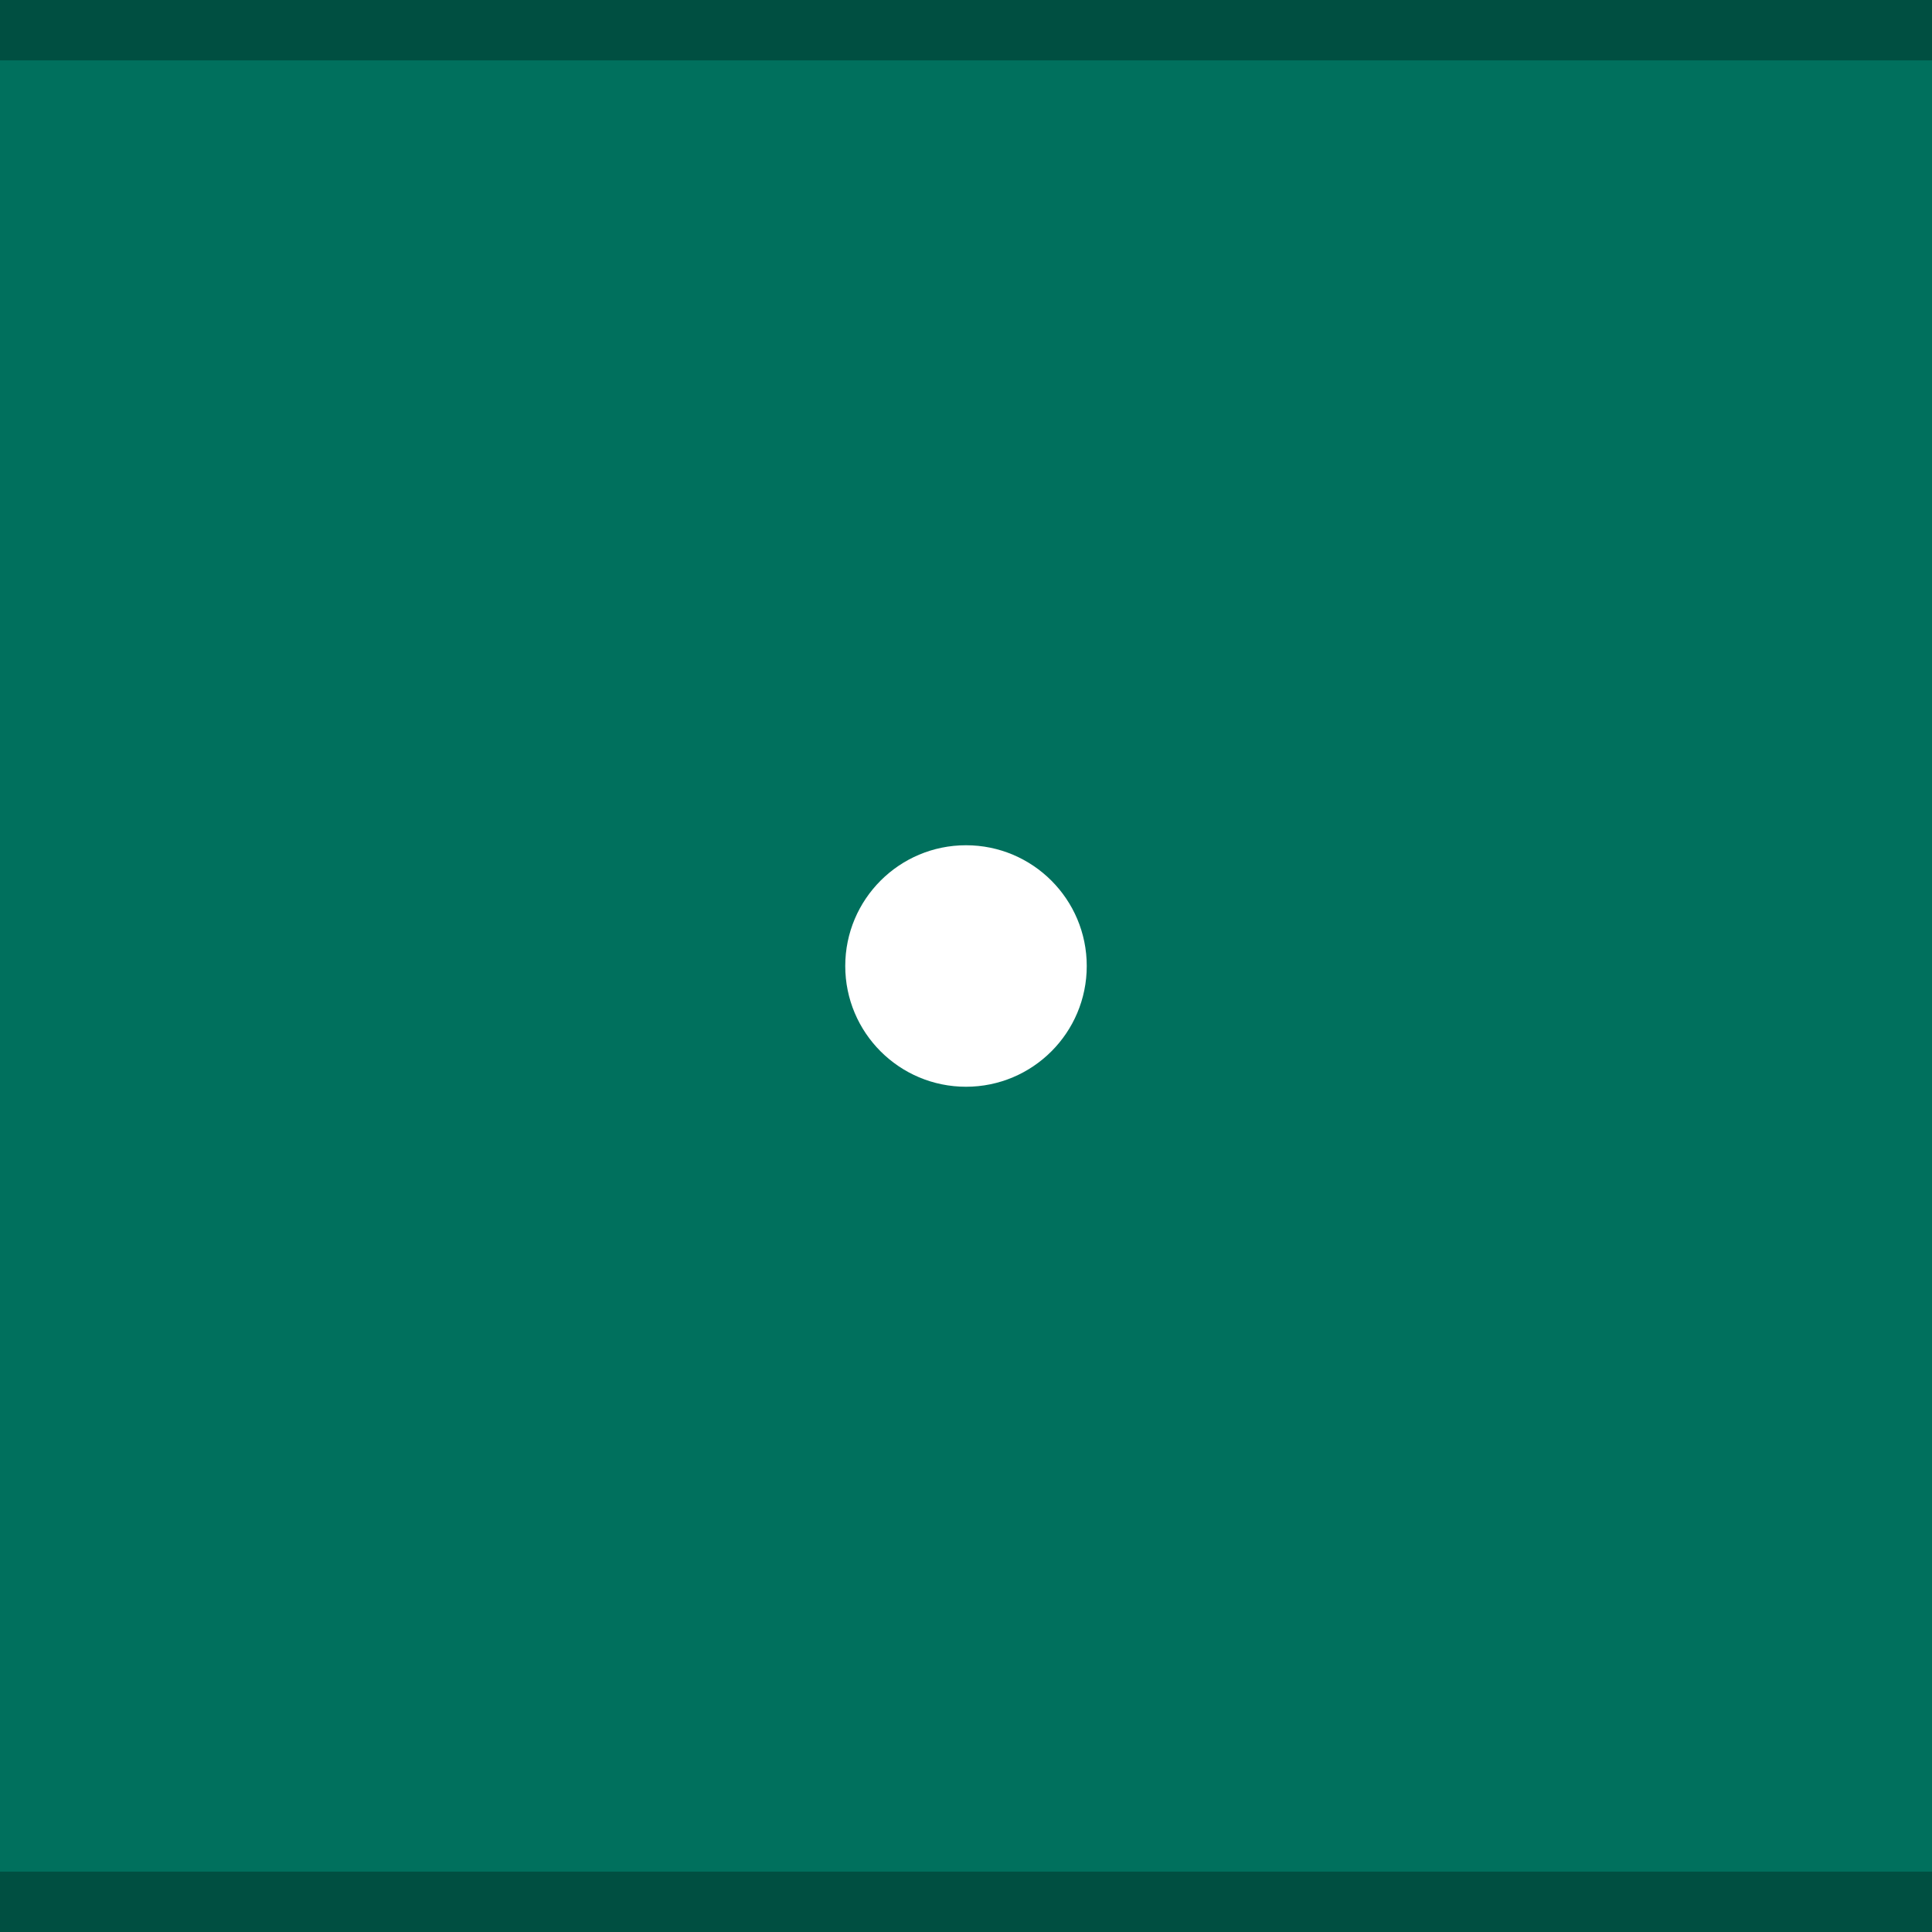
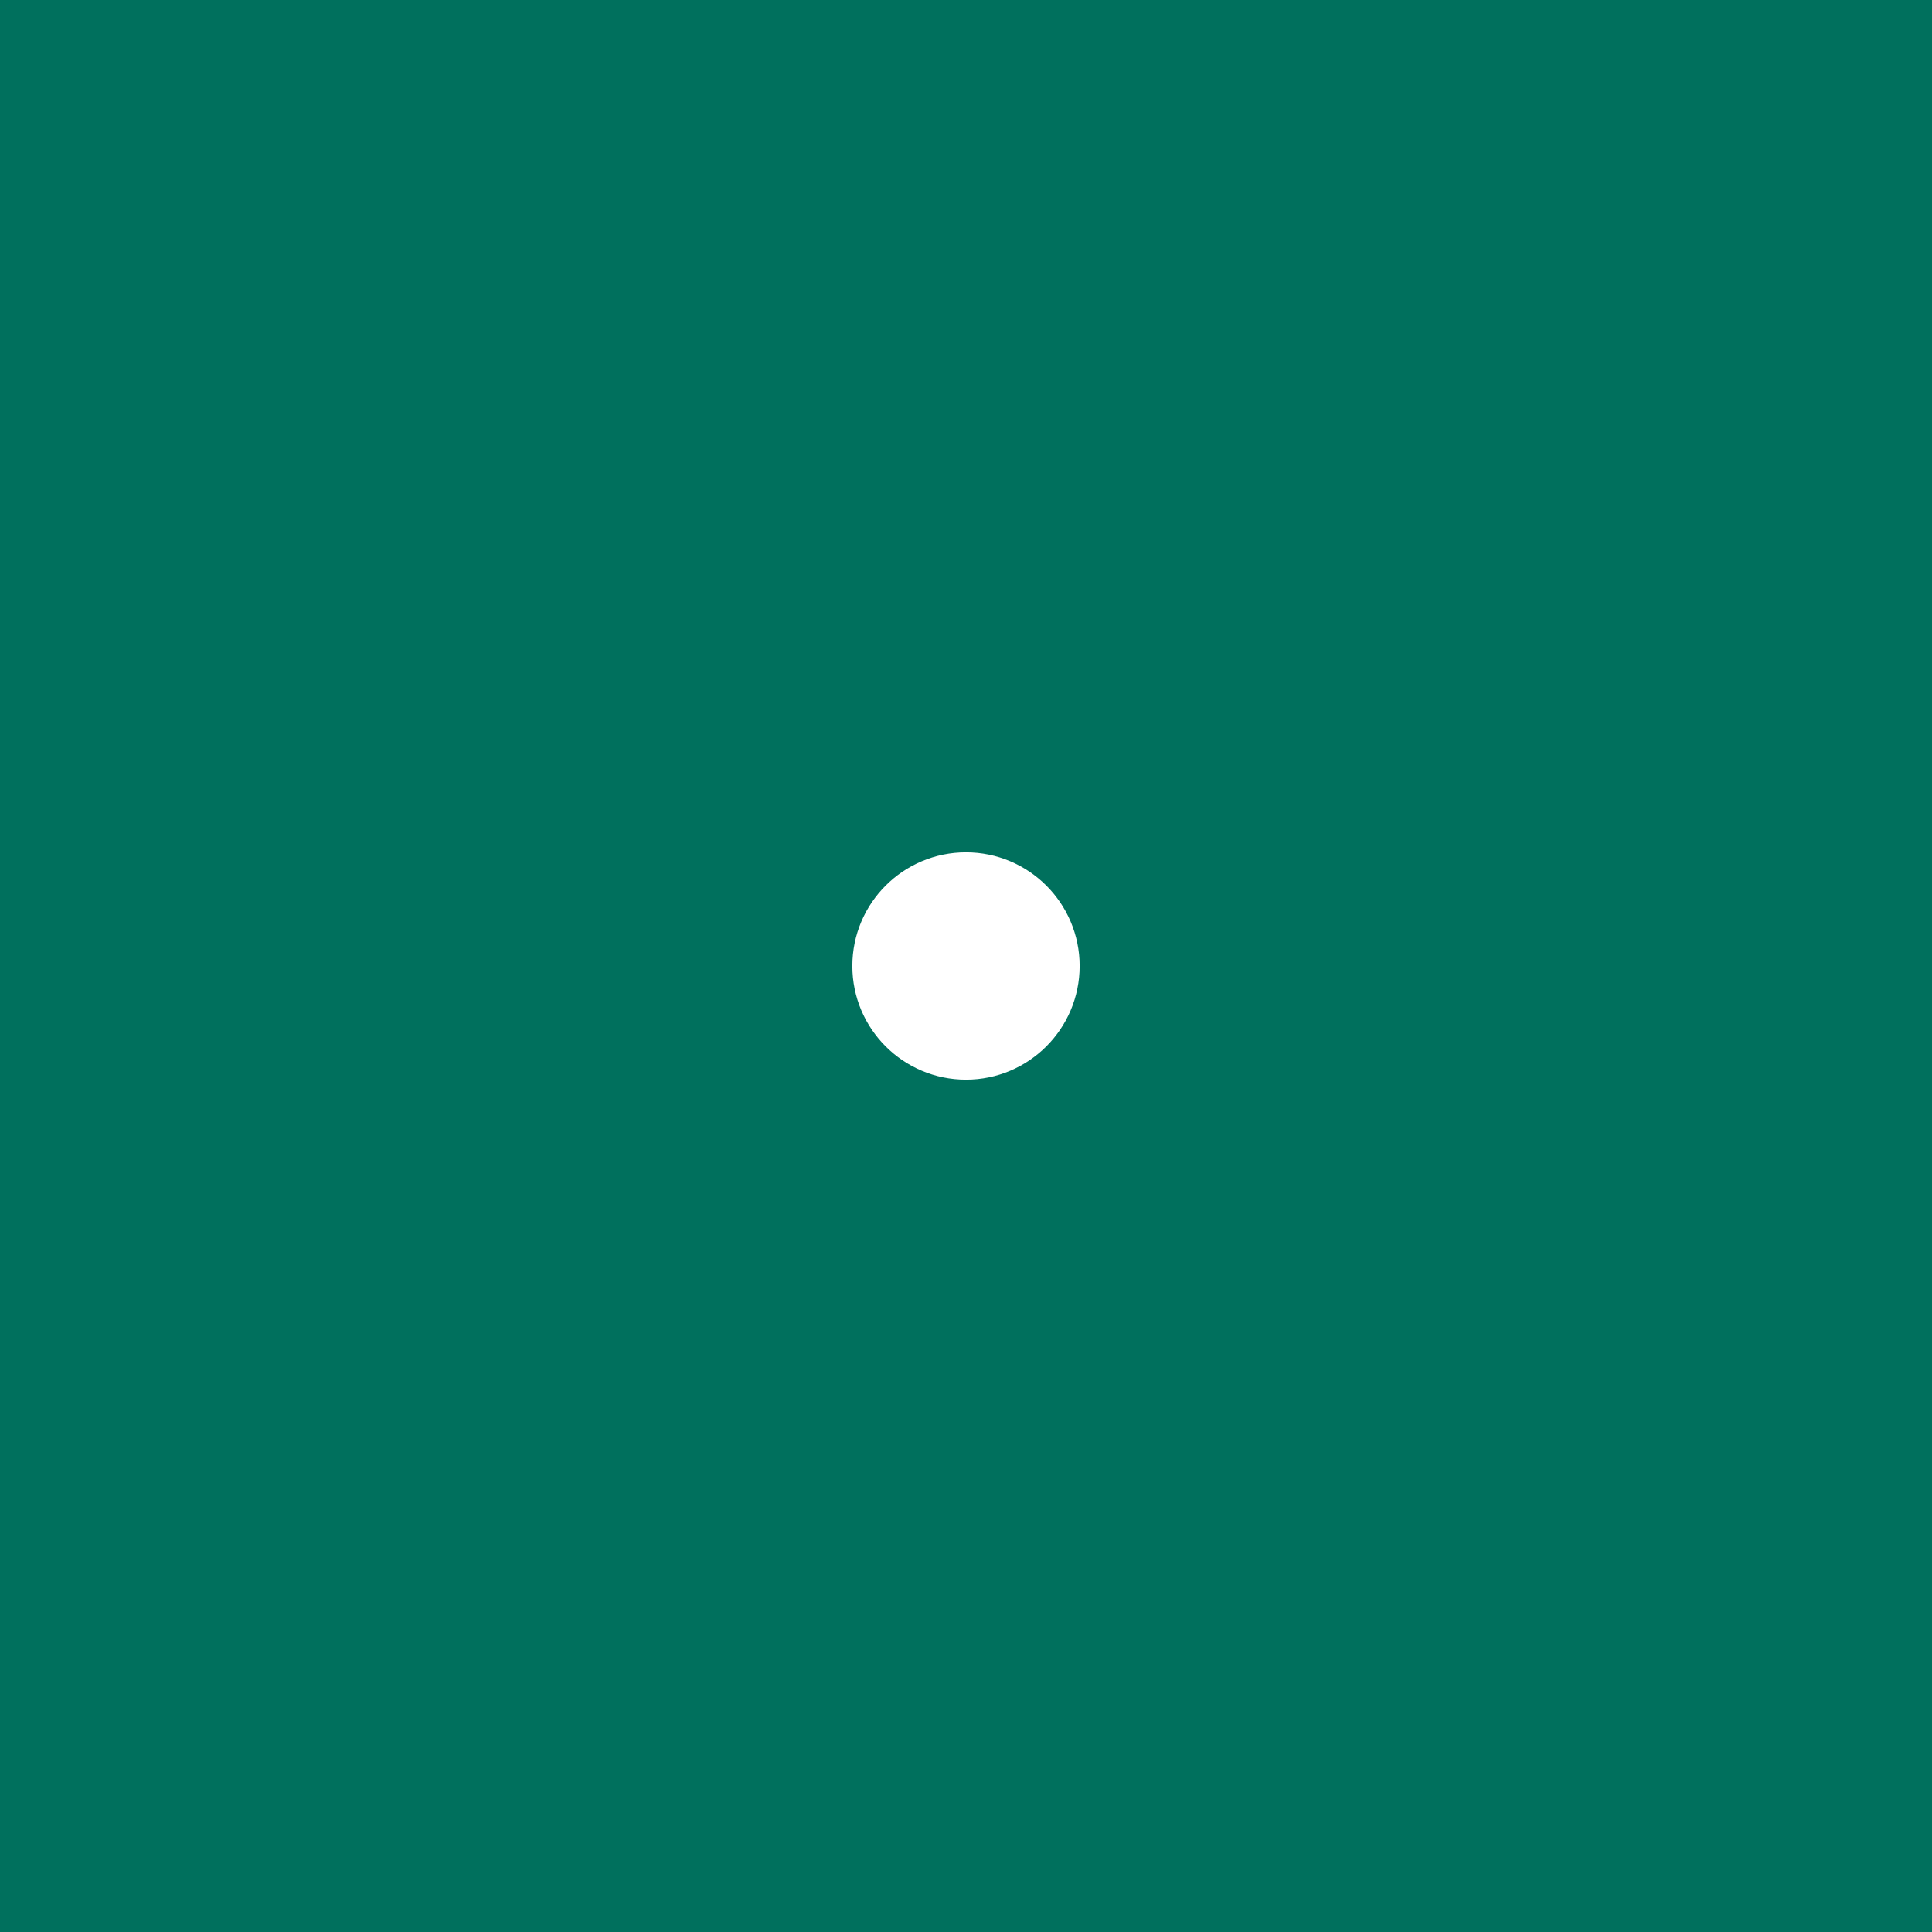
- <svg xmlns="http://www.w3.org/2000/svg" width="32" height="32" viewBox="0 0 32 32" version="1.1" id="svg30">
-   <defs id="defs34" />
-   <rect width="32" height="32" fill="#D6D6D6" id="rect20" style="fill:#00705d;fill-opacity:1" />
-   <circle cx="16" cy="16" r="2" id="circle26" style="fill:#ffffff;fill-opacity:1" />
-   <rect width="32" height="1" fill="#FFFFFF" fill-opacity="0.4" id="rect166" style="opacity:0.3;fill:#000000;fill-opacity:1" x="0" y="0" />
-   <rect width="32" height="1" fill="#FFFFFF" fill-opacity="0.4" id="rect166-3" style="opacity:0.3;fill:#000000;fill-opacity:1" x="0" y="31" />
+ <svg xmlns="http://www.w3.org/2000/svg" id="svg12" version="1.1" viewBox="0 0 34 34" height="34" width="34">
+   <defs id="defs16" />
+   <rect style="fill:#00705d;fill-opacity:1;stroke-width:1.125" id="rect2" fill="#E0E0E0" height="36" width="36" x="-1" y="-1" />
+   <circle cx="17" cy="17" r="2" id="circle26" style="fill:#ffffff" />
</svg>
